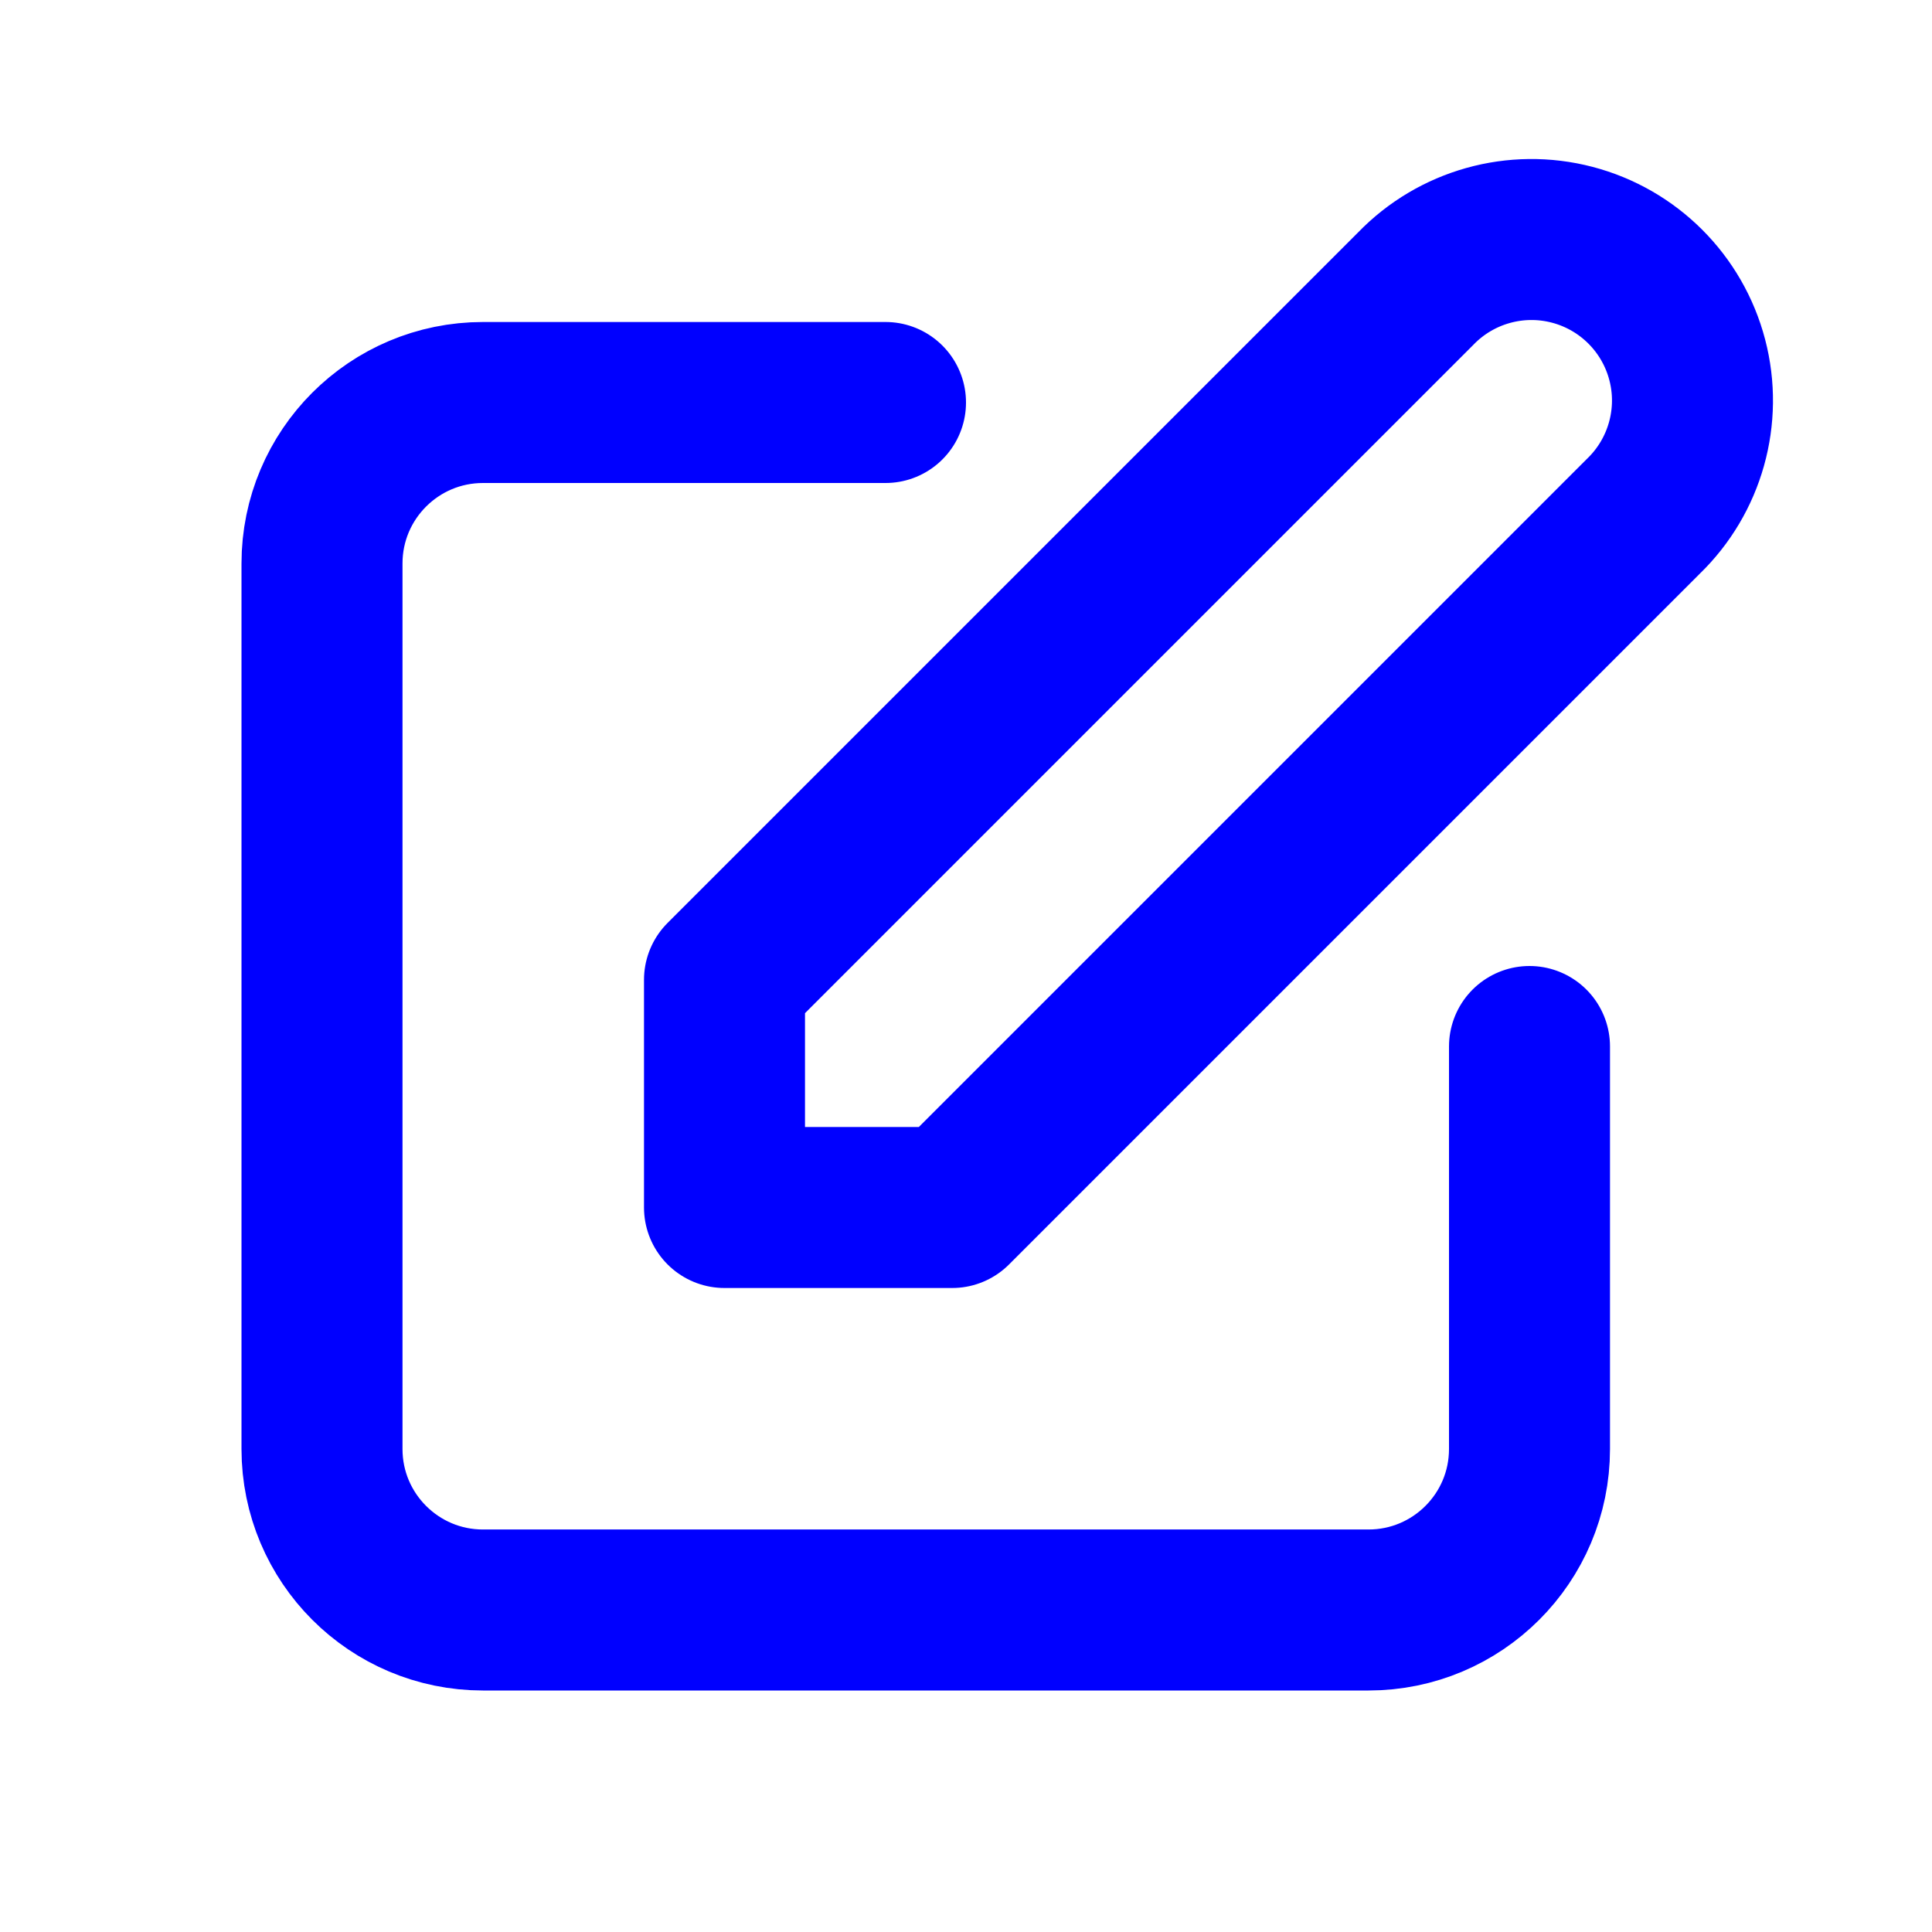
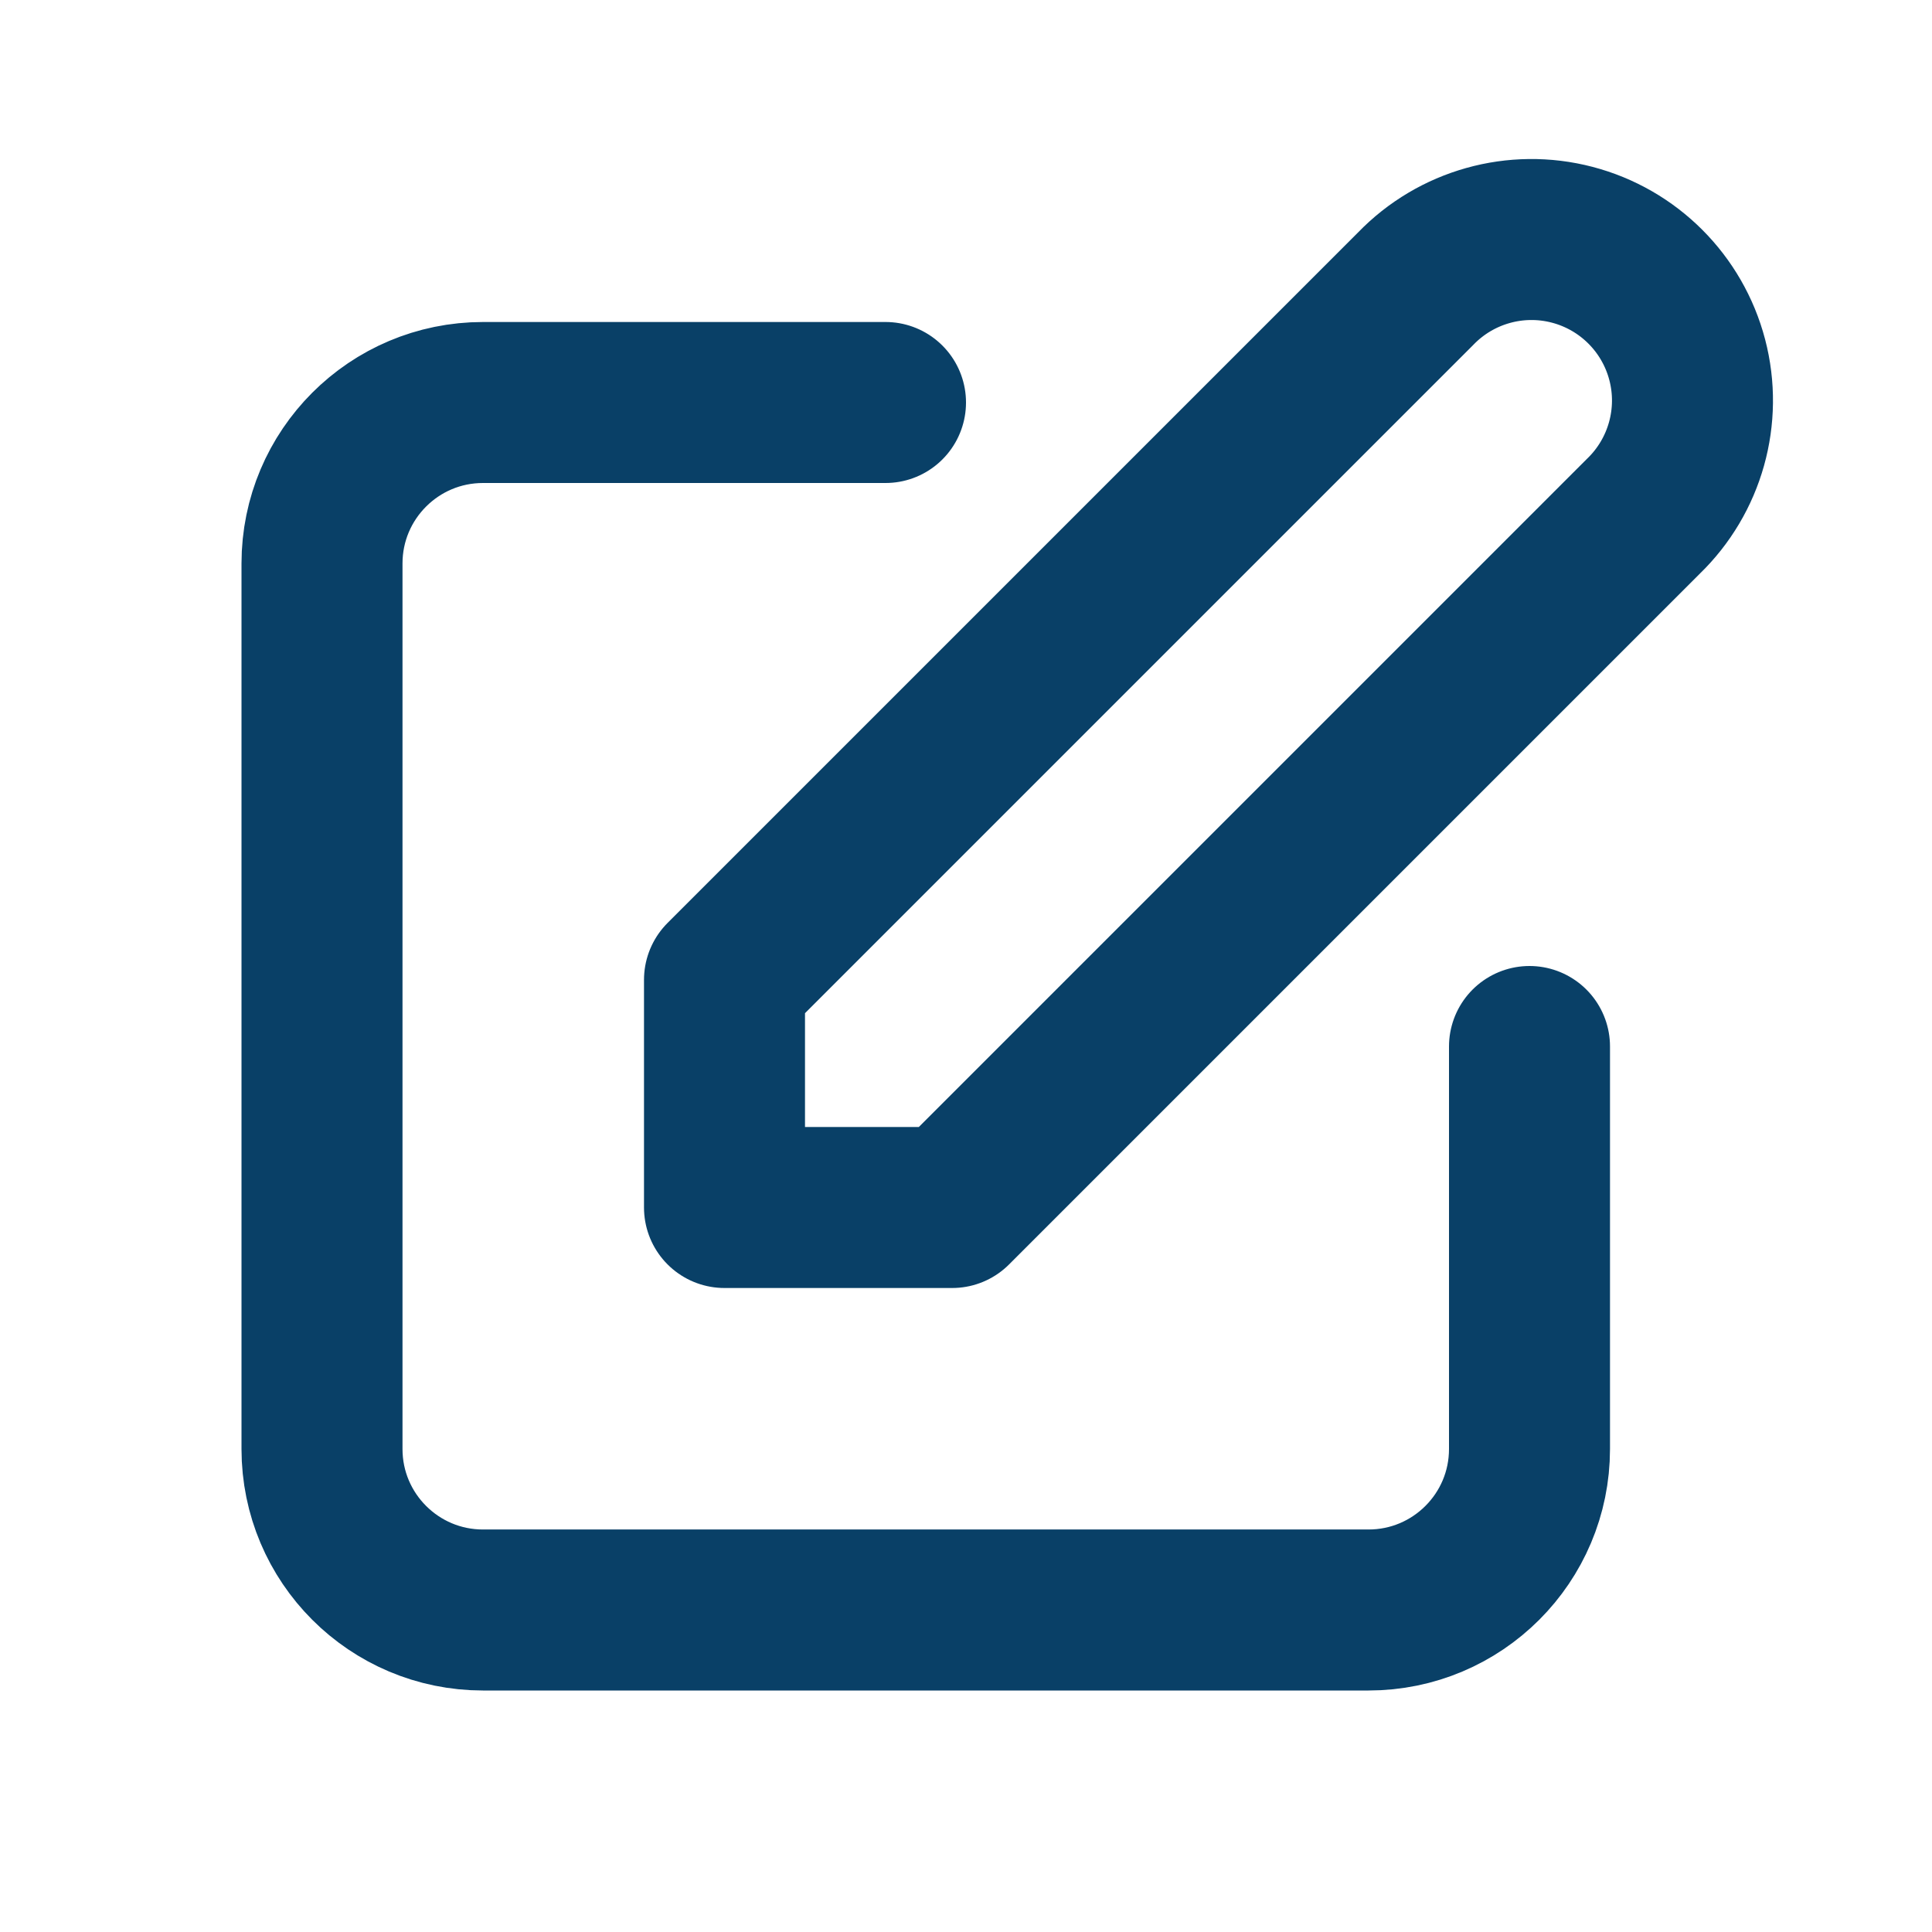
- <svg xmlns="http://www.w3.org/2000/svg" class="w-6 h-6" fill="none" stroke="blue" viewBox="0 0 24 24">
+ <svg xmlns="http://www.w3.org/2000/svg" class="w-6 h-6" fill="none" stroke="#094067" viewBox="0 0 24 24">
  <path stroke-linecap="round" stroke-linejoin="round" stroke-width="2" d="M11 5H6a2 2 0 00-2 2v11a2 2 0 002 2h11a2 2 0 002-2v-5m-1.414-9.414a2 2 0 112.828 2.828L11.828 15H9v-2.828l8.586-8.586z" />
</svg>
